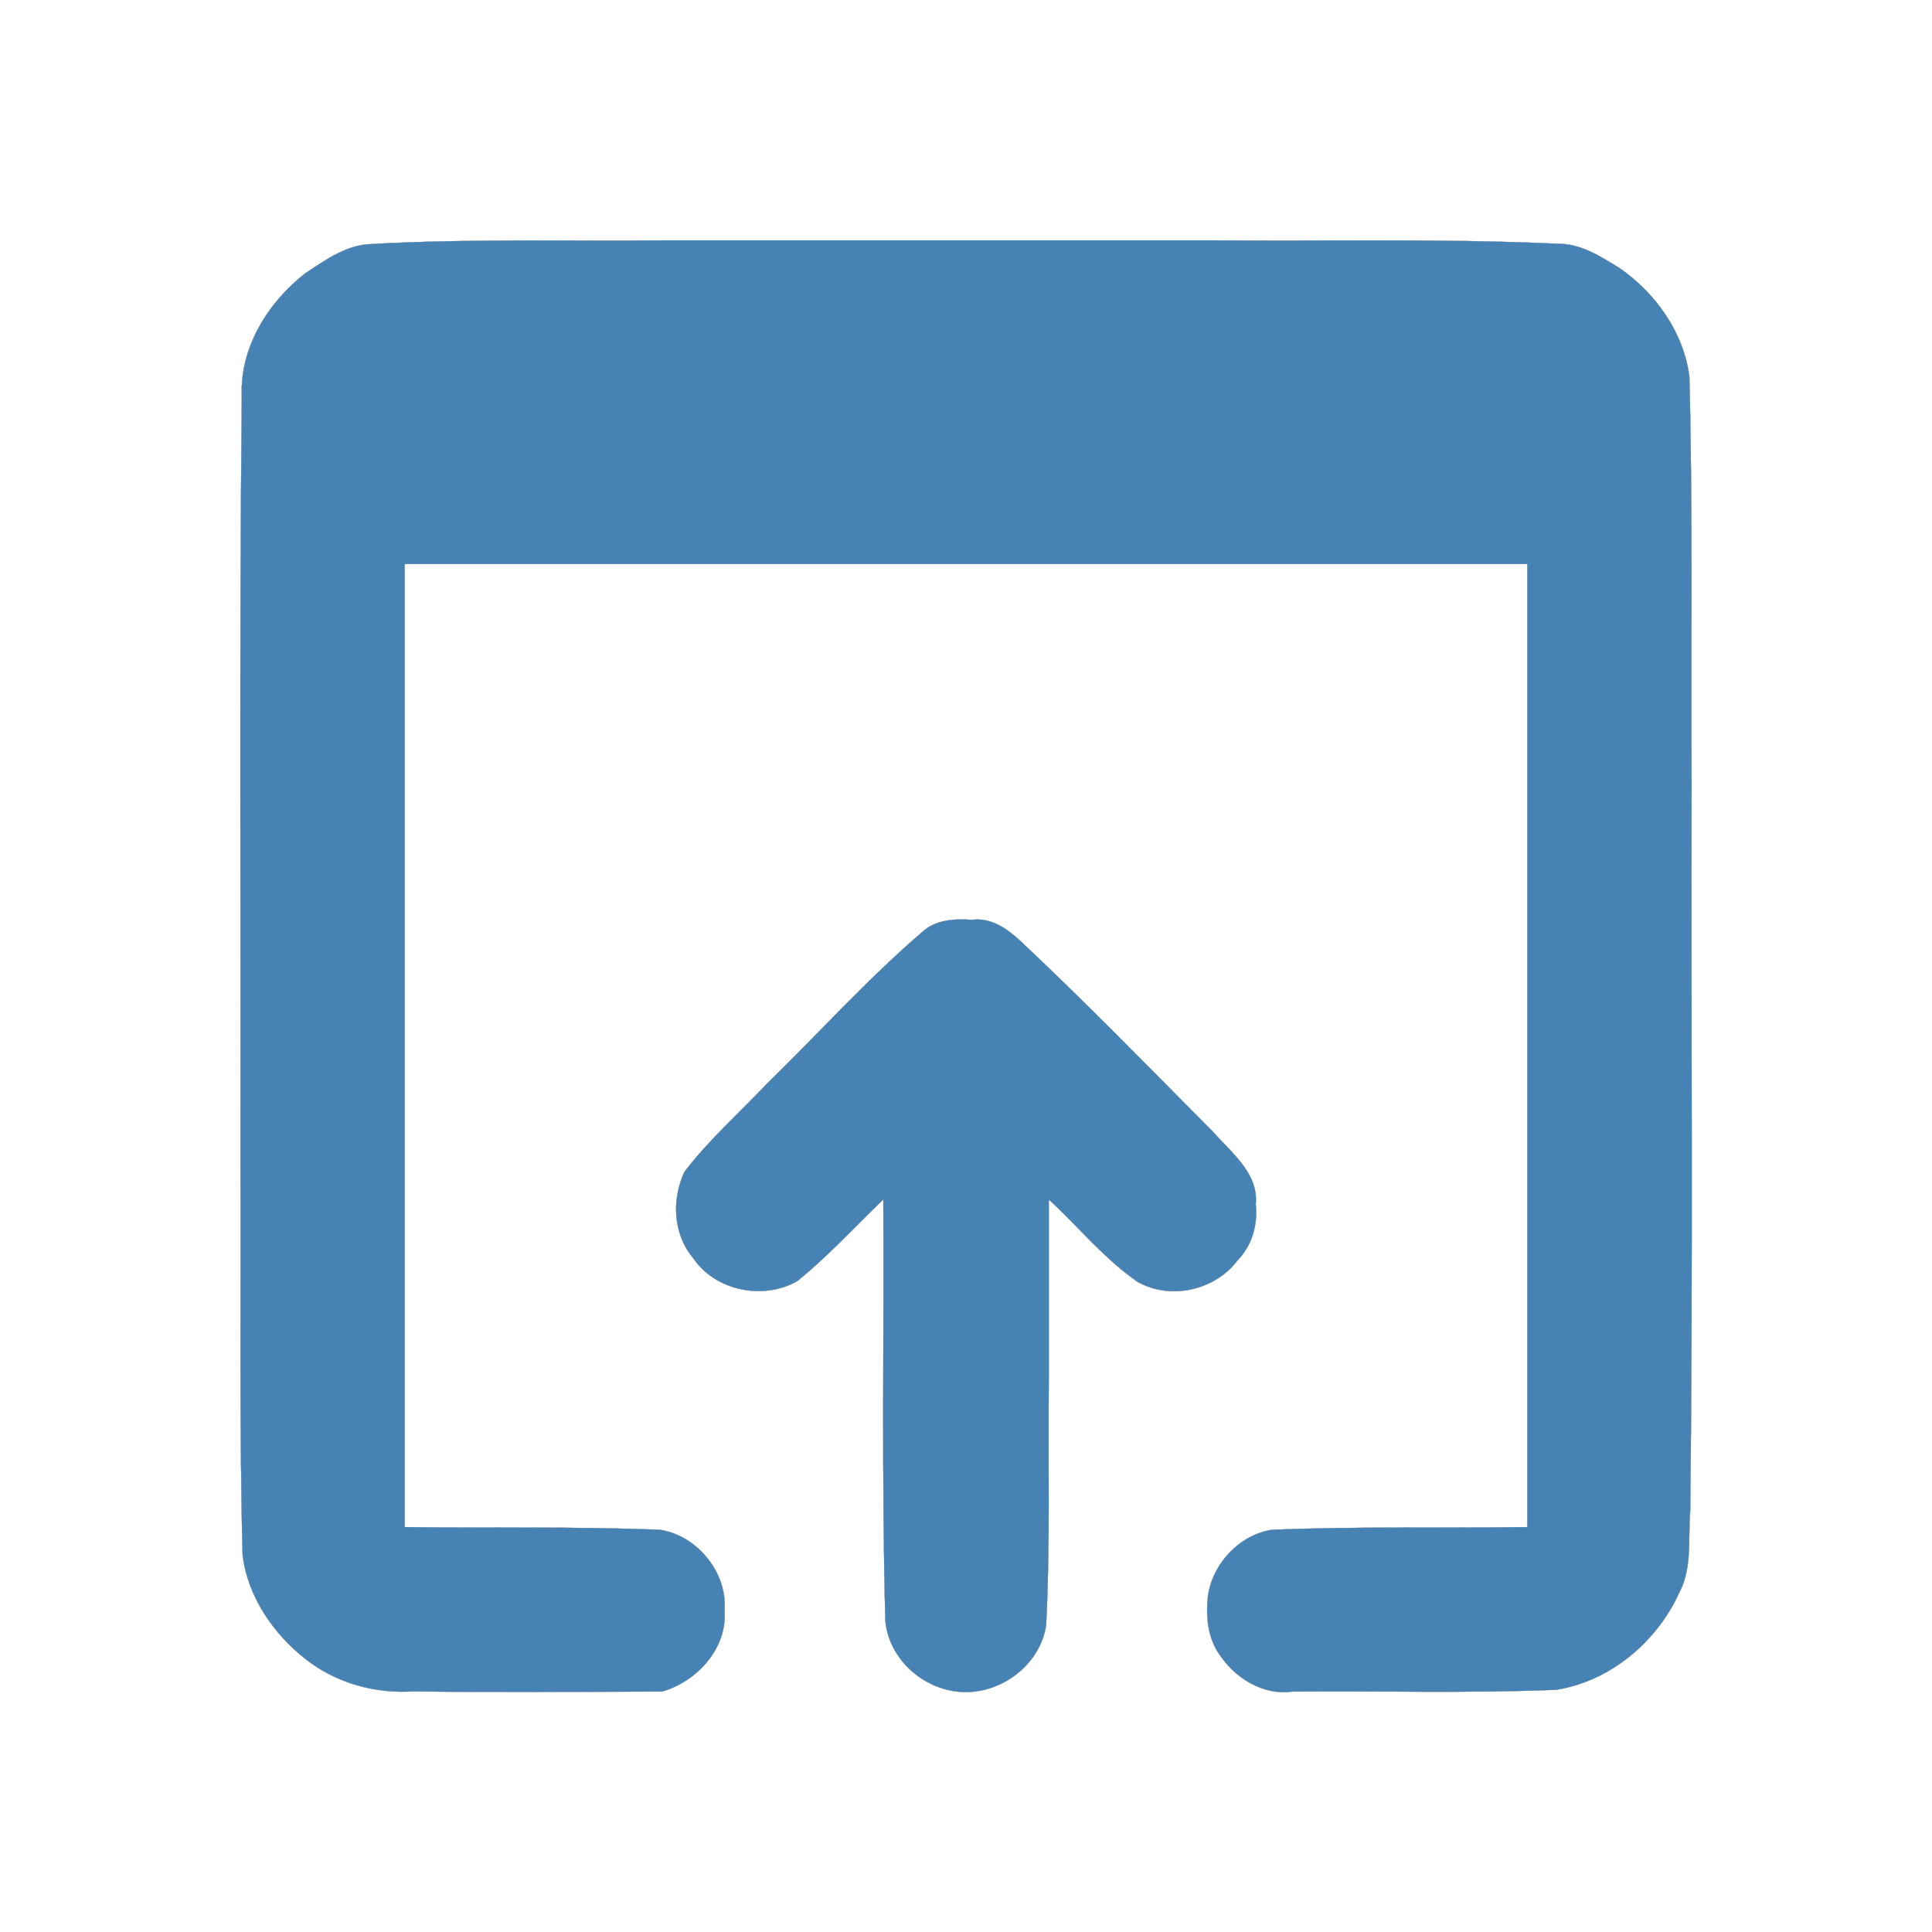
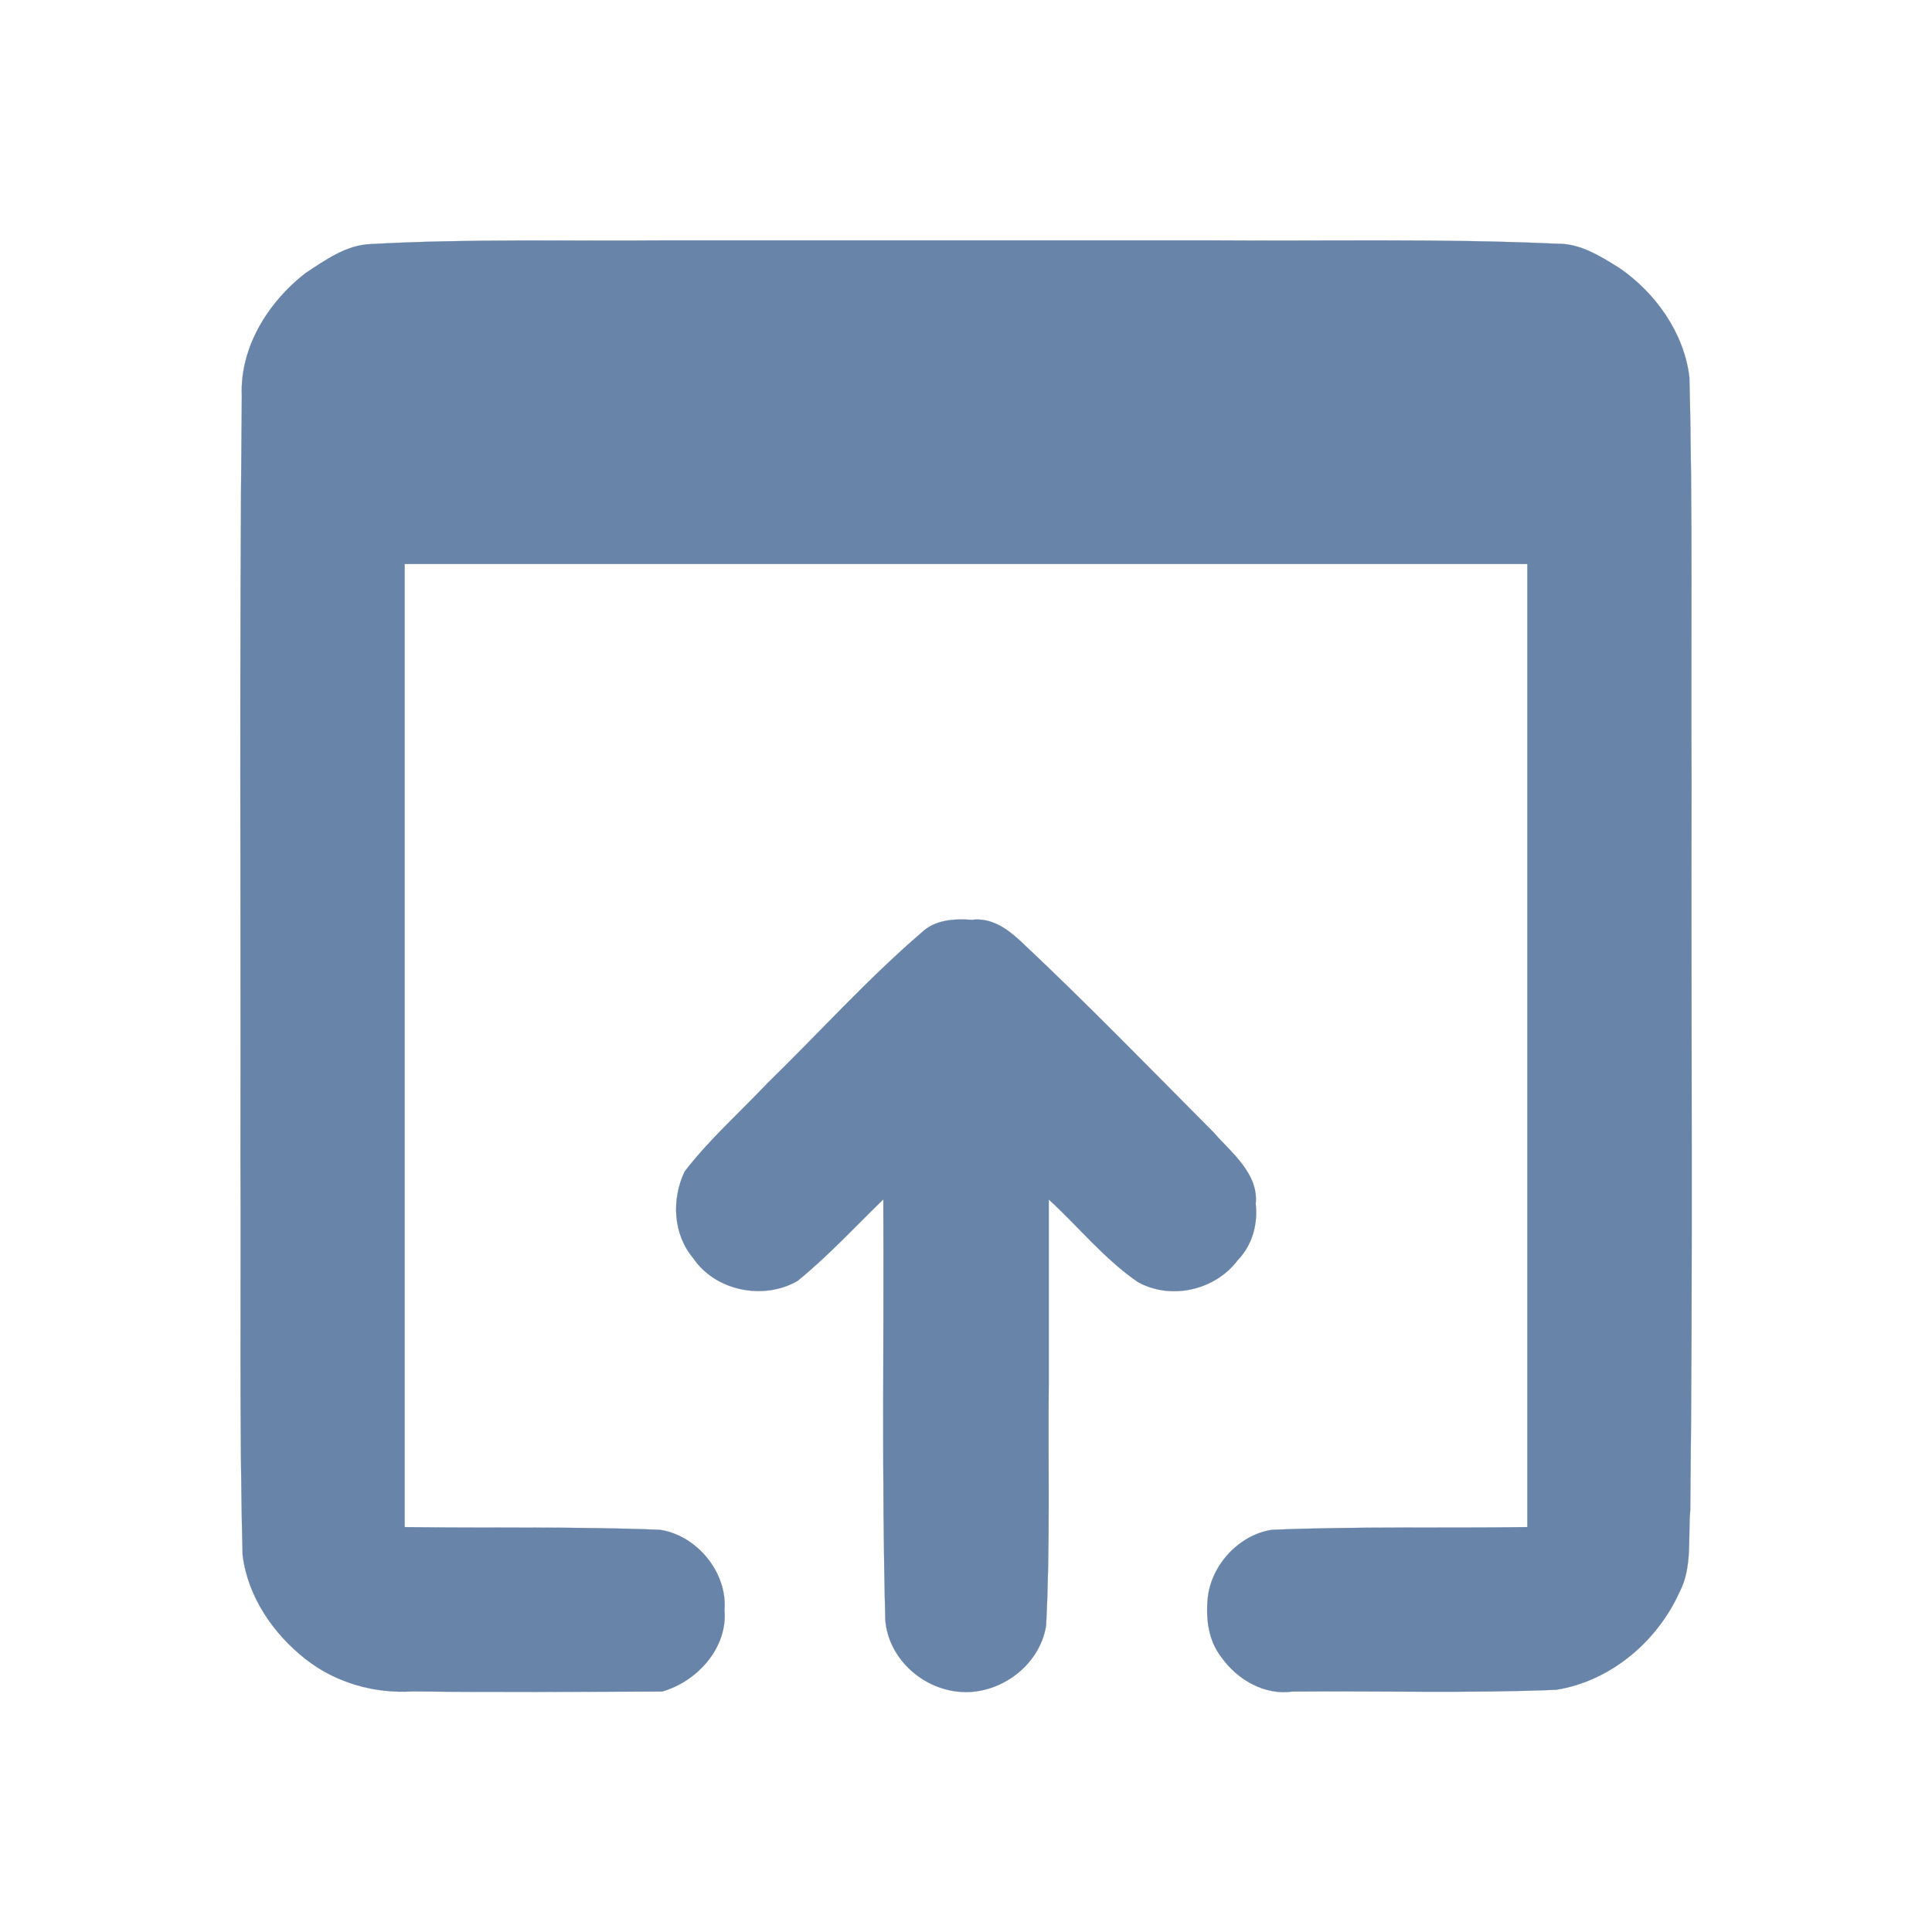
- <svg xmlns="http://www.w3.org/2000/svg" height="24" viewBox="0 96 960 960" width="24" version="1.1" id="svg4">
+ <svg xmlns="http://www.w3.org/2000/svg" fill="#6884a8" height="24" viewBox="0 96 960 960" width="24" version="1.1" id="svg4">
  <defs id="defs8" />
  <g id="layer2" style="display:inline">
-     <path style="fill:#4682b4;fill-rule:evenodd;stroke:#000000;stroke-width:0.002;stroke-linecap:square;paint-order:markers stroke fill;fill-opacity:1" d="M 8.27,2.986 C 7.051,2.997 5.83,2.964 4.612,3.032 4.302,3.04 4.042,3.231 3.793,3.394 3.332,3.752 2.979,4.315 3.004,4.914 2.972,8.069 2.993,11.225 2.987,14.38 c 0.009,1.646 -0.016,3.292 0.027,4.937 0.062,0.516 0.382,0.981 0.786,1.296 0.375,0.294 0.856,0.428 1.329,0.398 1.032,0.013 2.063,0.004 3.095,0.002 0.436,-0.124 0.816,-0.541 0.776,-1.013 0.037,-0.466 -0.342,-0.926 -0.8,-0.996 -1.057,-0.043 -2.115,-0.019 -3.173,-0.034 0,-3.988 0,-7.976 0,-11.964 4.649,0 9.297,0 13.946,0 0,3.988 0,7.976 0,11.964 -1.057,0.015 -2.116,-0.01 -3.173,0.034 -0.41,0.062 -0.755,0.439 -0.797,0.848 -0.025,0.259 0.007,0.529 0.173,0.739 0.197,0.276 0.534,0.471 0.879,0.422 1.092,-0.01 2.186,0.023 3.277,-0.022 0.675,-0.107 1.254,-0.599 1.532,-1.214 0.162,-0.311 0.103,-0.682 0.133,-1.02 0.034,-3.018 0.009,-6.036 0.016,-9.054 -0.009,-1.673 0.016,-3.347 -0.027,-5.02 C 20.919,4.134 20.567,3.64 20.118,3.33 19.881,3.184 19.634,3.023 19.344,3.028 c -1.433,-0.066 -2.868,-0.031 -4.302,-0.042 -2.257,5.653e-4 -4.515,1.048e-4 -6.772,3.49e-5 z" id="path1234" transform="matrix(40,0,0,40,0,96)" />
-     <path style="fill:#4682b4;fill-rule:evenodd;stroke:#000000;stroke-width:0.002;stroke-linecap:square;paint-order:markers stroke fill;fill-opacity:1" d="m 12.069,11.426 c -0.217,-0.014 -0.452,-0.002 -0.619,0.157 -0.675,0.58 -1.272,1.244 -1.908,1.864 -0.347,0.367 -0.73,0.706 -1.038,1.107 -0.163,0.345 -0.144,0.777 0.107,1.075 0.276,0.409 0.874,0.526 1.295,0.284 0.382,-0.31 0.715,-0.673 1.067,-1.014 0.009,1.744 -0.021,3.488 0.025,5.231 0.04,0.463 0.443,0.836 0.899,0.884 0.503,0.056 1.018,-0.313 1.098,-0.82 0.052,-1.006 0.023,-2.015 0.033,-3.022 0,-0.757 0,-1.515 0,-2.272 0.369,0.339 0.689,0.738 1.104,1.024 0.406,0.229 0.96,0.107 1.24,-0.266 0.182,-0.186 0.255,-0.446 0.227,-0.702 0.037,-0.379 -0.301,-0.634 -0.523,-0.889 -0.793,-0.797 -1.577,-1.605 -2.397,-2.375 -0.169,-0.157 -0.366,-0.297 -0.609,-0.265 z" id="path1273" transform="matrix(40,0,0,40,0,96)" />
+     <path style="fill:#6884a8;fill-rule:evenodd;stroke:#6884a8;stroke-width:0.002;stroke-linecap:square;paint-order:markers stroke fill;fill-opacity:1" d="M 8.27,2.986 C 7.051,2.997 5.83,2.964 4.612,3.032 4.302,3.04 4.042,3.231 3.793,3.394 3.332,3.752 2.979,4.315 3.004,4.914 2.972,8.069 2.993,11.225 2.987,14.38 c 0.009,1.646 -0.016,3.292 0.027,4.937 0.062,0.516 0.382,0.981 0.786,1.296 0.375,0.294 0.856,0.428 1.329,0.398 1.032,0.013 2.063,0.004 3.095,0.002 0.436,-0.124 0.816,-0.541 0.776,-1.013 0.037,-0.466 -0.342,-0.926 -0.8,-0.996 -1.057,-0.043 -2.115,-0.019 -3.173,-0.034 0,-3.988 0,-7.976 0,-11.964 4.649,0 9.297,0 13.946,0 0,3.988 0,7.976 0,11.964 -1.057,0.015 -2.116,-0.01 -3.173,0.034 -0.41,0.062 -0.755,0.439 -0.797,0.848 -0.025,0.259 0.007,0.529 0.173,0.739 0.197,0.276 0.534,0.471 0.879,0.422 1.092,-0.01 2.186,0.023 3.277,-0.022 0.675,-0.107 1.254,-0.599 1.532,-1.214 0.162,-0.311 0.103,-0.682 0.133,-1.02 0.034,-3.018 0.009,-6.036 0.016,-9.054 -0.009,-1.673 0.016,-3.347 -0.027,-5.02 C 20.919,4.134 20.567,3.64 20.118,3.33 19.881,3.184 19.634,3.023 19.344,3.028 c -1.433,-0.066 -2.868,-0.031 -4.302,-0.042 -2.257,5.653e-4 -4.515,1.048e-4 -6.772,3.49e-5 z" id="path1234" transform="matrix(40,0,0,40,0,96)" />
+     <path style="fill:#6884a8;fill-rule:evenodd;stroke:#6884a8;stroke-width:0.002;stroke-linecap:square;paint-order:markers stroke fill;fill-opacity:1" d="m 12.069,11.426 c -0.217,-0.014 -0.452,-0.002 -0.619,0.157 -0.675,0.58 -1.272,1.244 -1.908,1.864 -0.347,0.367 -0.73,0.706 -1.038,1.107 -0.163,0.345 -0.144,0.777 0.107,1.075 0.276,0.409 0.874,0.526 1.295,0.284 0.382,-0.31 0.715,-0.673 1.067,-1.014 0.009,1.744 -0.021,3.488 0.025,5.231 0.04,0.463 0.443,0.836 0.899,0.884 0.503,0.056 1.018,-0.313 1.098,-0.82 0.052,-1.006 0.023,-2.015 0.033,-3.022 0,-0.757 0,-1.515 0,-2.272 0.369,0.339 0.689,0.738 1.104,1.024 0.406,0.229 0.96,0.107 1.24,-0.266 0.182,-0.186 0.255,-0.446 0.227,-0.702 0.037,-0.379 -0.301,-0.634 -0.523,-0.889 -0.793,-0.797 -1.577,-1.605 -2.397,-2.375 -0.169,-0.157 -0.366,-0.297 -0.609,-0.265 z" id="path1273" transform="matrix(40,0,0,40,0,96)" />
  </g>
</svg>
